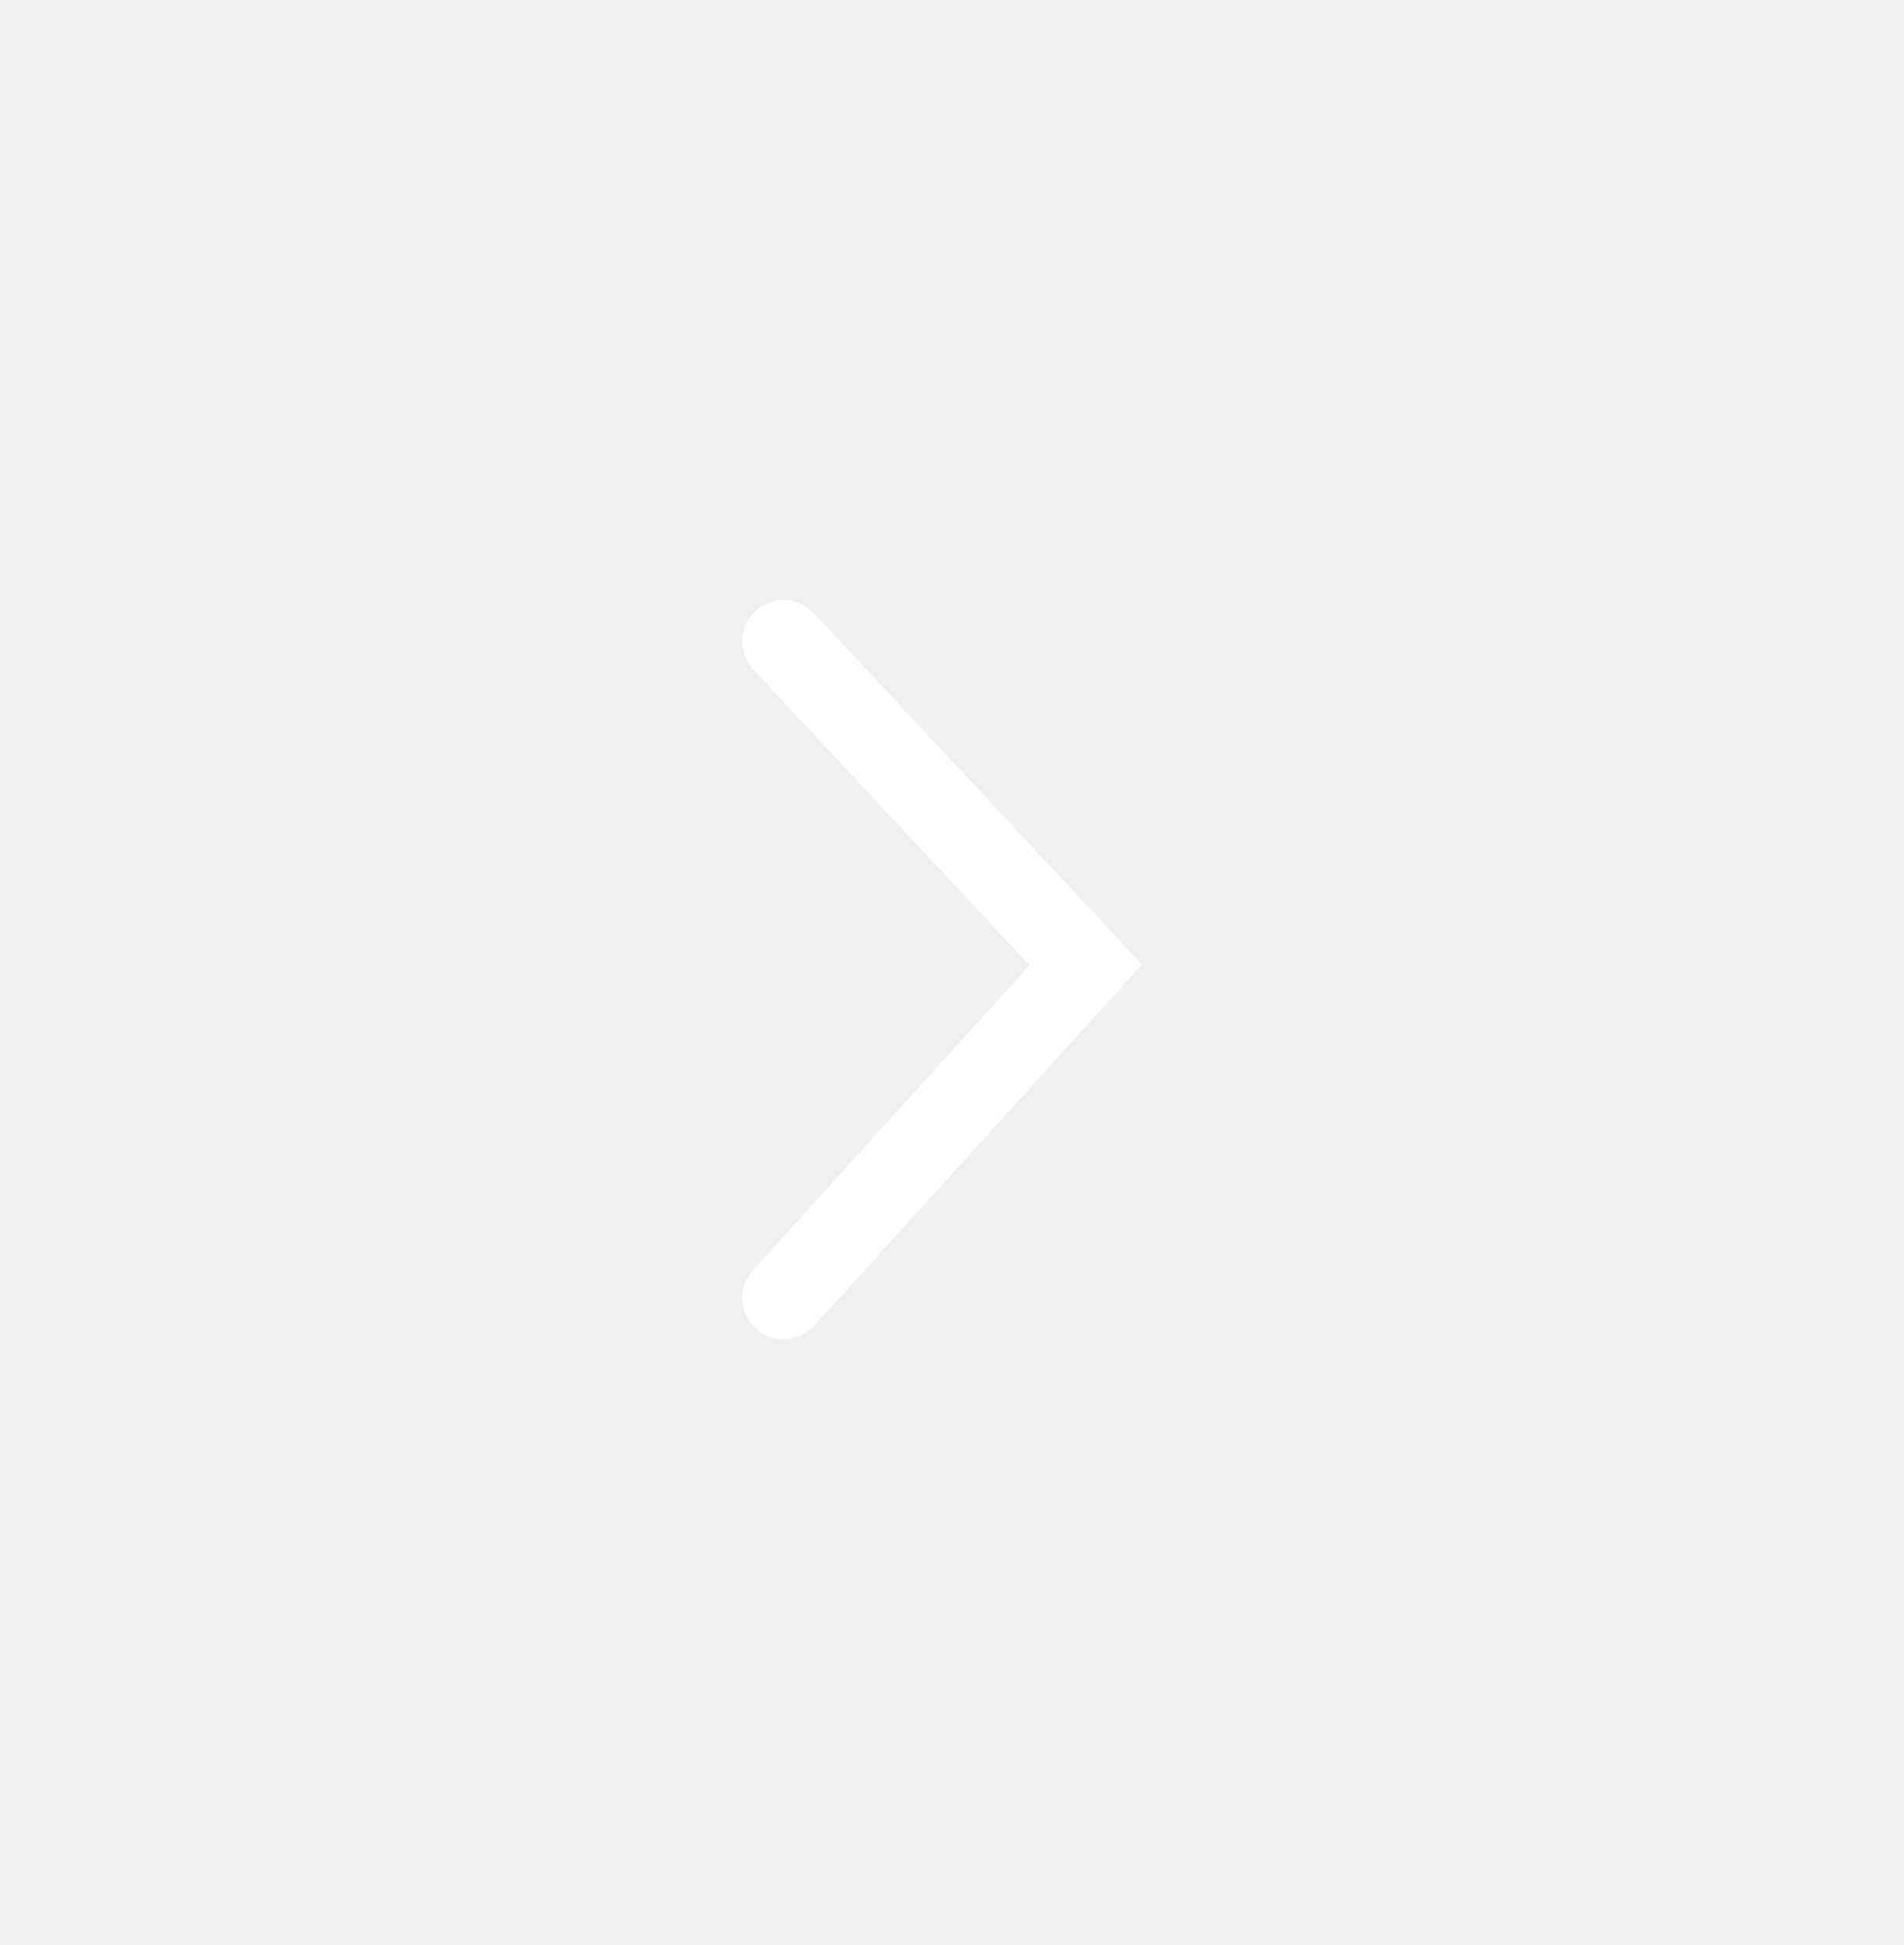
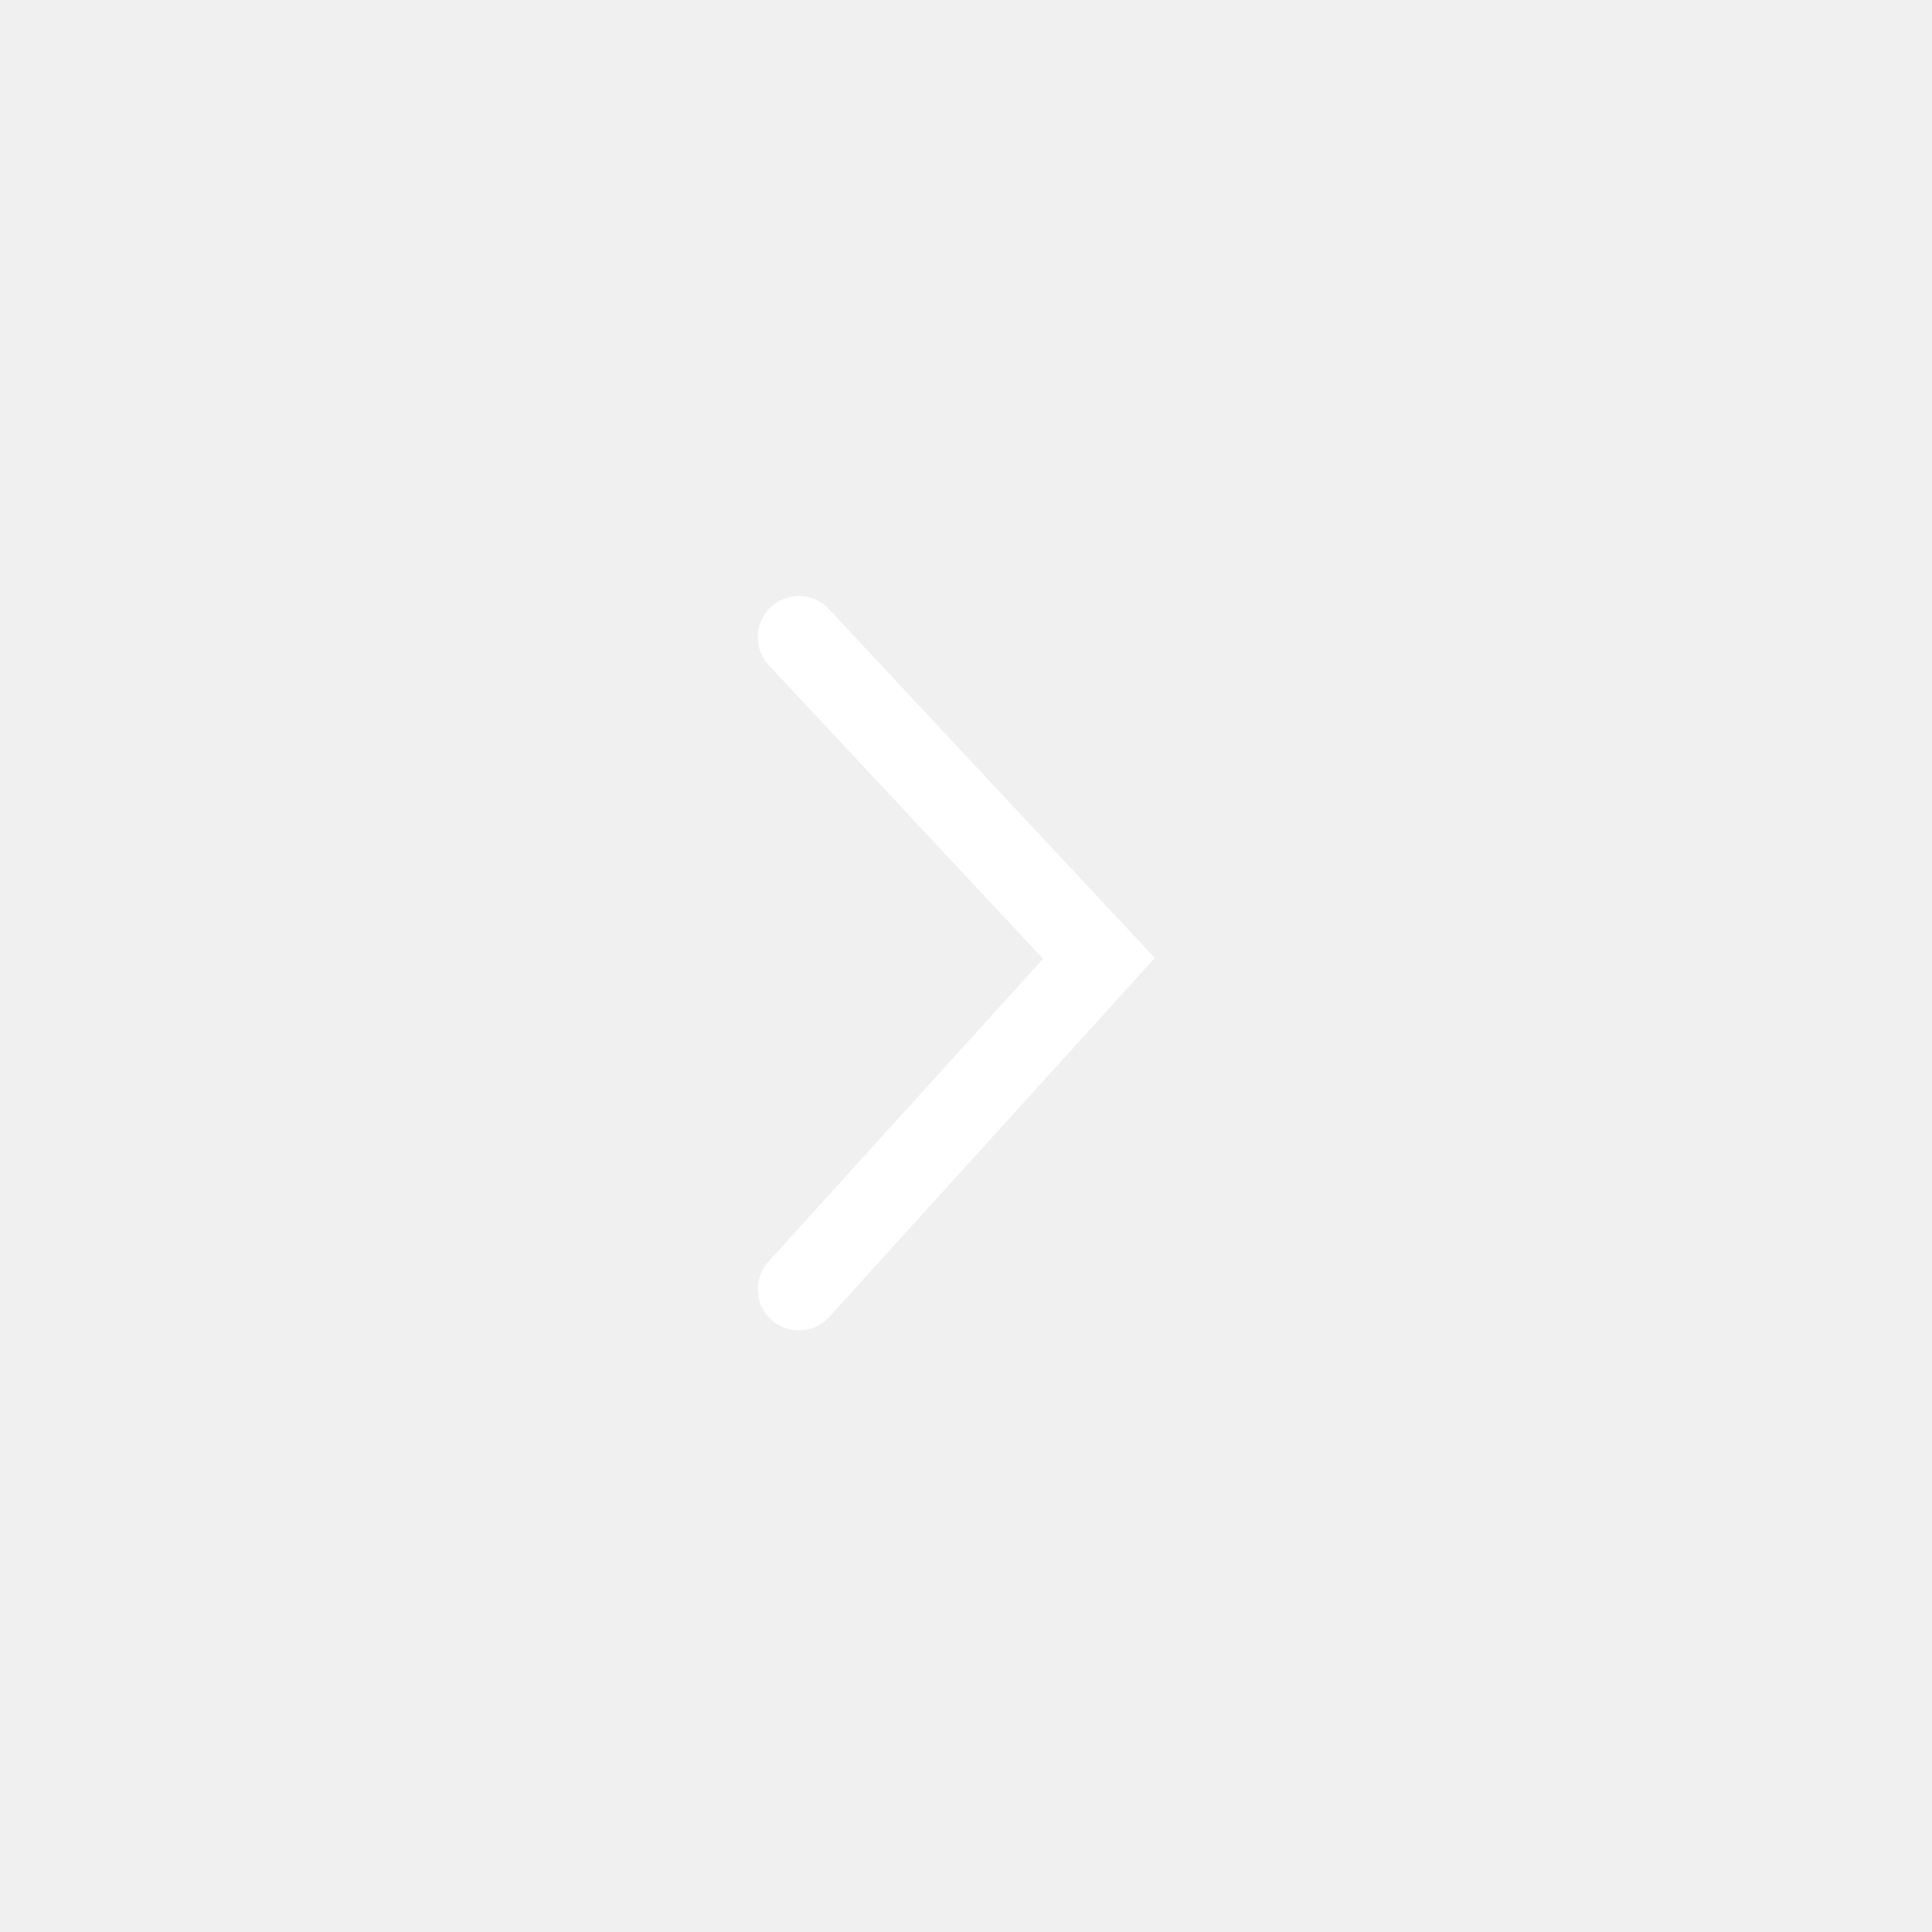
- <svg xmlns="http://www.w3.org/2000/svg" width="46" height="47" viewBox="0 0 46 47">
+ <svg xmlns="http://www.w3.org/2000/svg" width="38" height="38" viewBox="0 0 46 47">
  <g>
    <path fill="none" stroke="#fff" stroke-linecap="round" stroke-width="2px" d="M150.251 146.313l7.3 7.815-7.3 8.049" transform="translate(-694 -383) translate(562.683 252.187)" />
  </g>
</svg>
